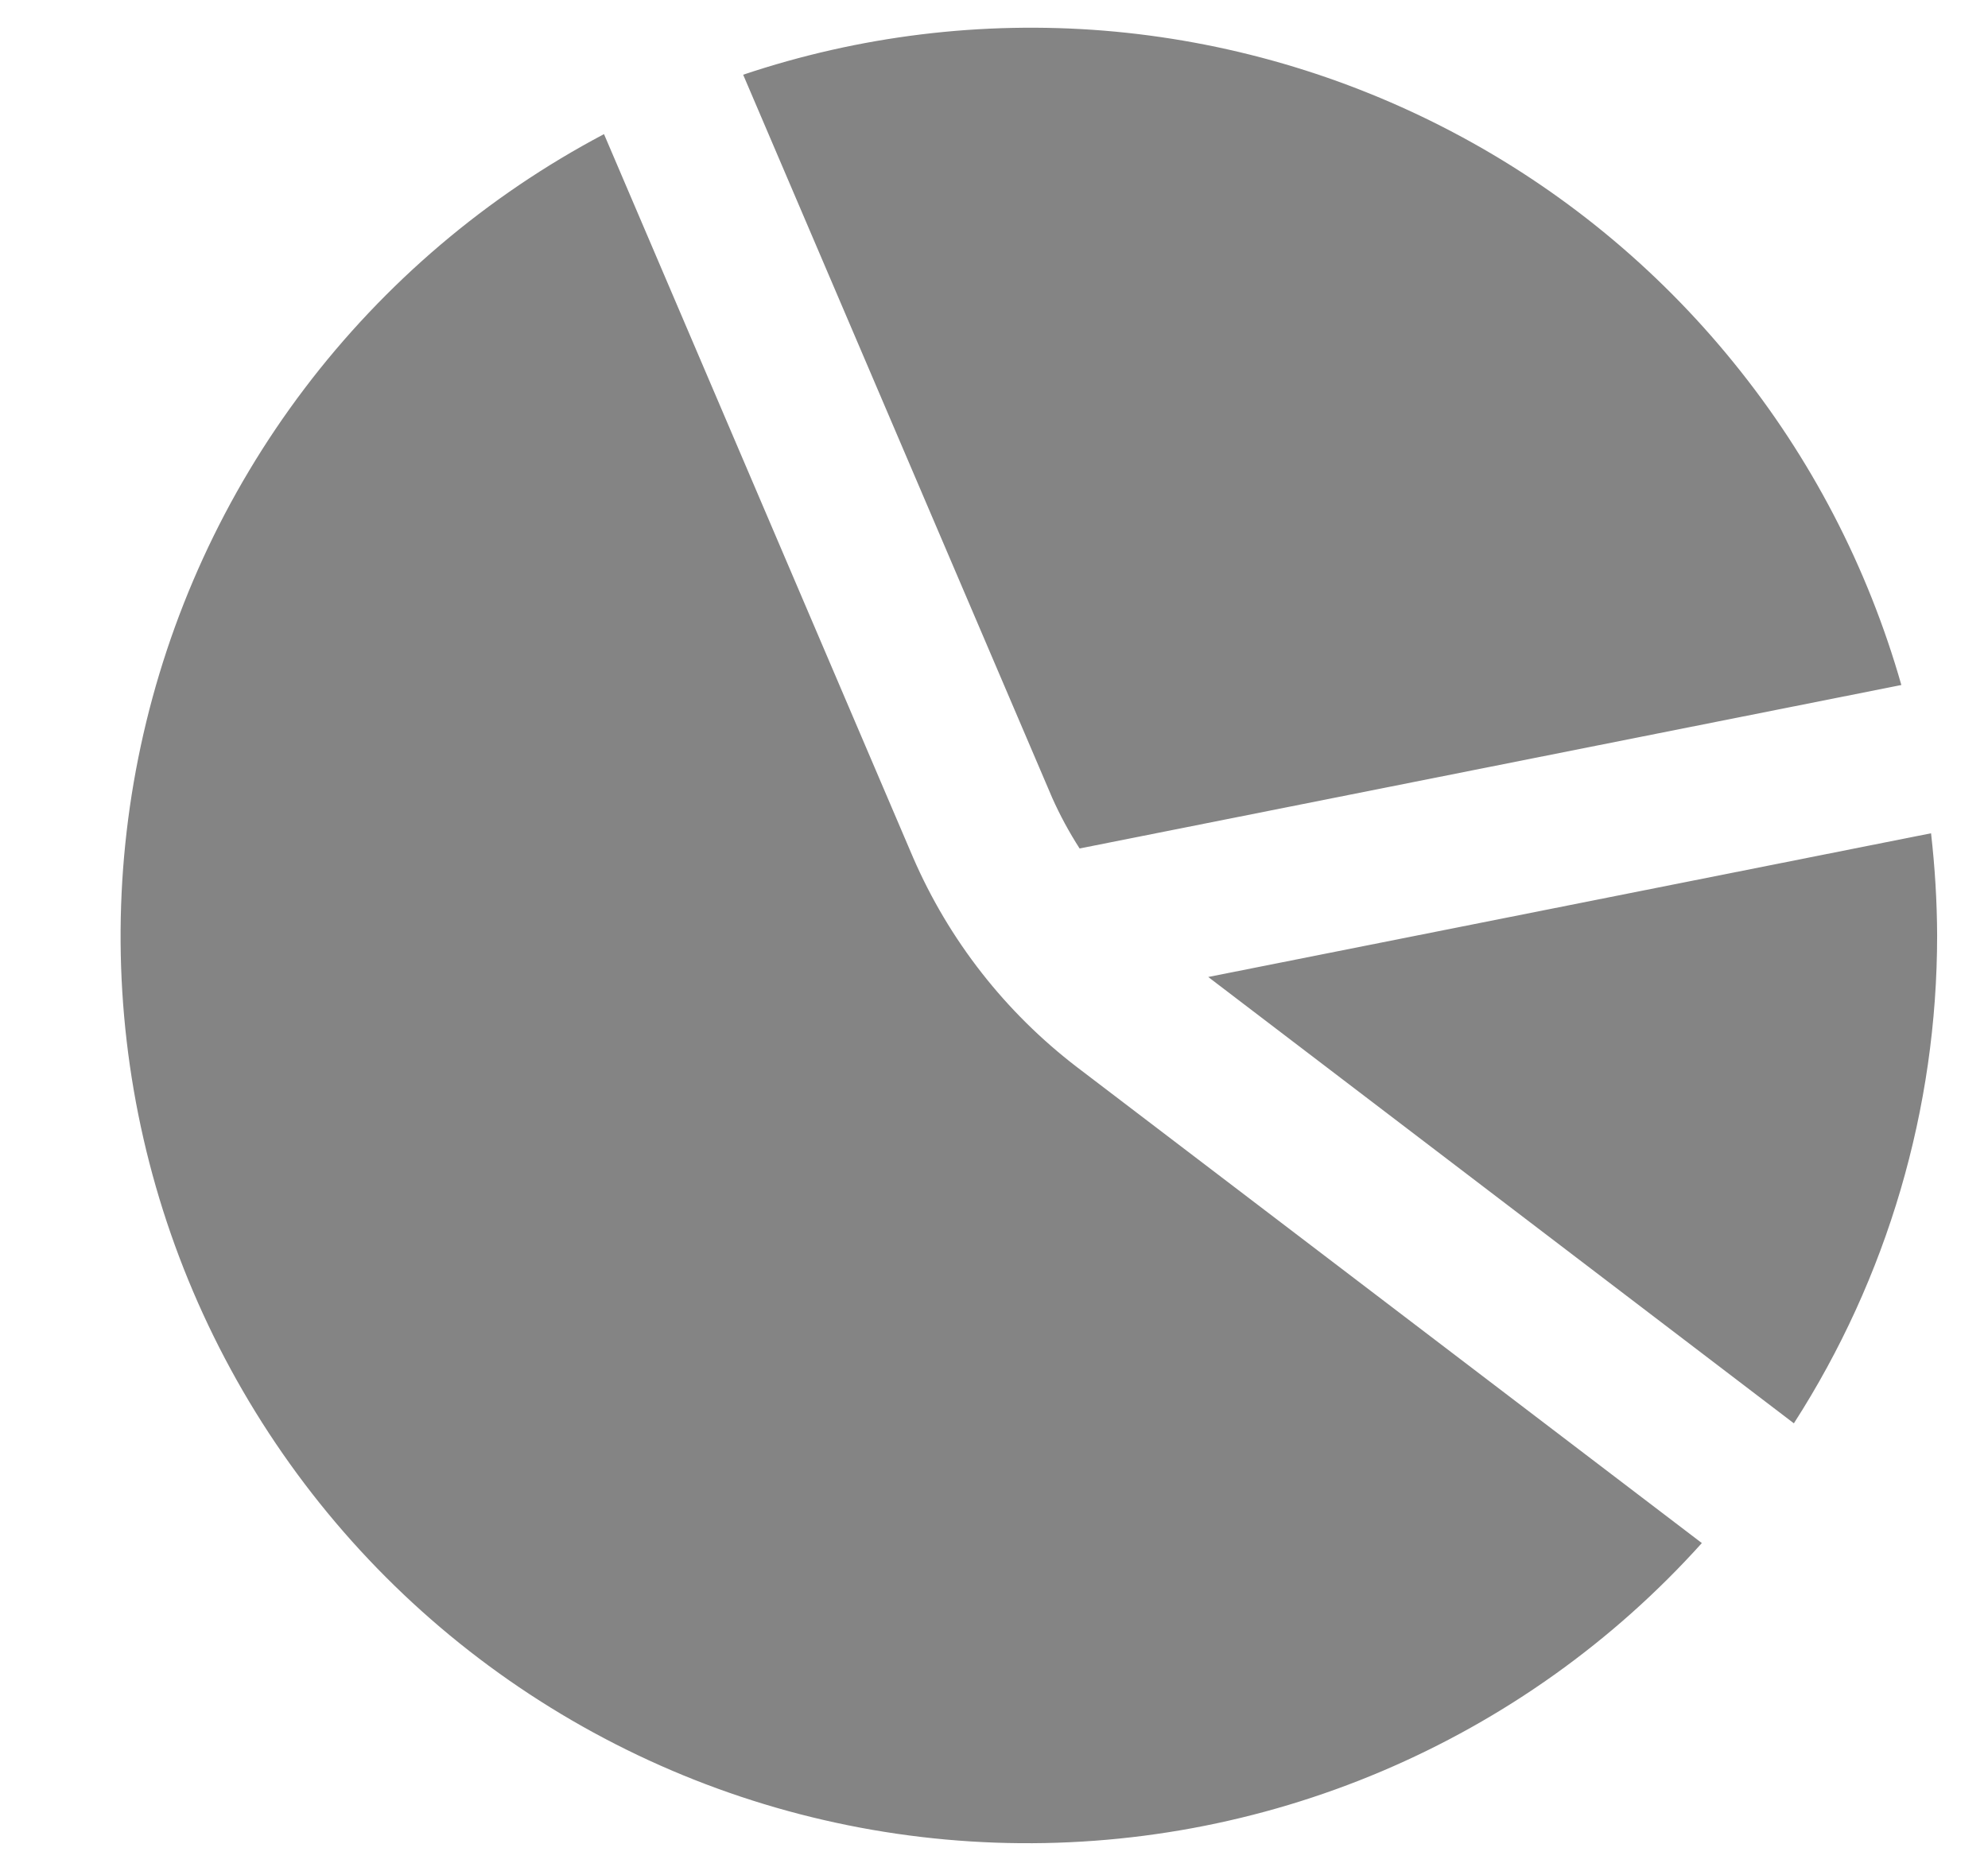
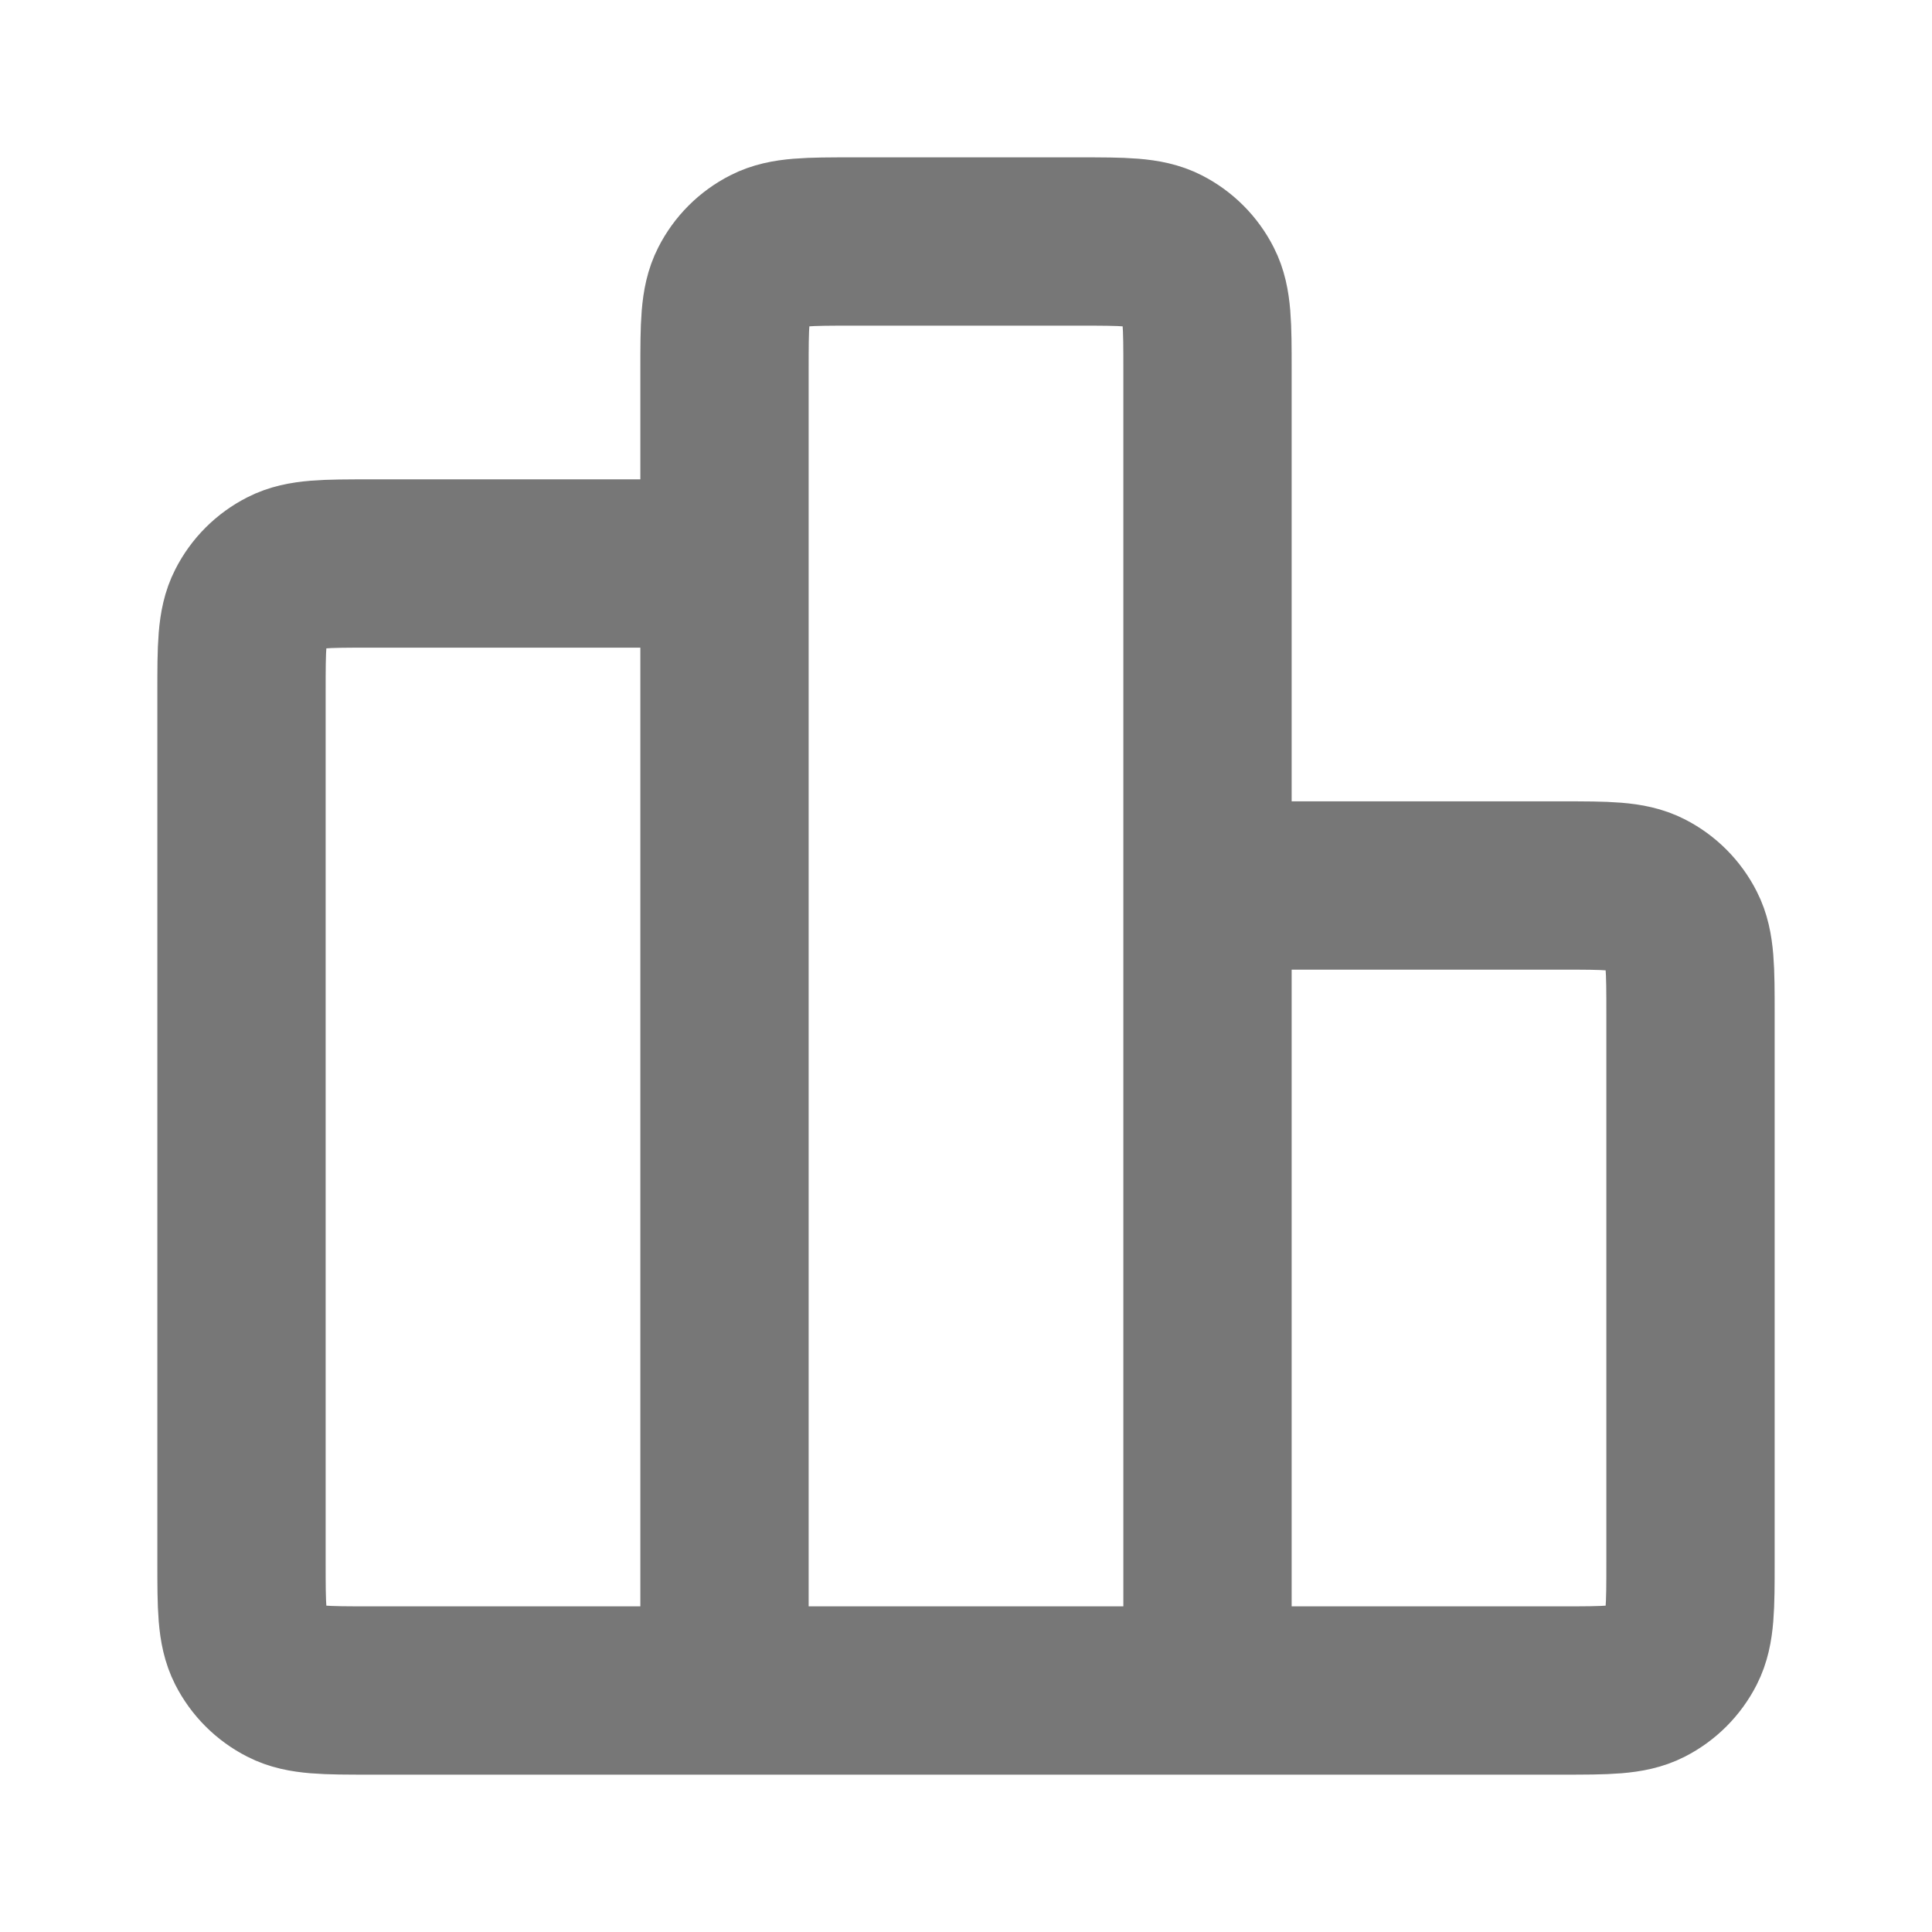
- <svg xmlns="http://www.w3.org/2000/svg" width="17" height="16" viewBox="0 0 17 16" fill="none">
-   <g id="Analytics">
-     <path id="Union" fill-rule="evenodd" clip-rule="evenodd" d="M8.997 6.821C9.064 6.972 9.143 7.117 9.232 7.256L16.259 5.858C15.972 4.851 15.485 3.913 14.825 3.101C14.166 2.288 13.349 1.617 12.423 1.13C11.497 0.642 10.482 0.347 9.439 0.262C8.396 0.178 7.347 0.306 6.355 0.639L8.997 6.821ZM9.211 9.127C8.598 8.658 8.115 8.041 7.808 7.333L5.165 1.147C4.163 1.676 3.289 2.419 2.604 3.323C1.92 4.226 1.442 5.269 1.204 6.378C0.966 7.486 0.974 8.633 1.227 9.738C1.48 10.843 1.973 11.879 2.669 12.773C3.366 13.668 4.25 14.398 5.26 14.914C6.269 15.43 7.38 15.718 8.513 15.758C9.645 15.798 10.773 15.59 11.817 15.147C12.861 14.704 13.795 14.039 14.553 13.196L9.211 9.127ZM15.34 12.172L10.332 8.355L16.513 7.126C16.546 7.416 16.564 7.708 16.565 8C16.565 9.48 16.14 10.928 15.34 12.172Z" fill="#848484" />
+ <svg xmlns="http://www.w3.org/2000/svg" width="18" height="18" viewBox="0 0 18 18" fill="none">
+   <g id="bar-chart-10">
+     <path id="Icon" d="M6.75 5.25H3.45C3.03 5.25 2.82 5.25 2.66 5.332C2.518 5.404 2.404 5.518 2.332 5.66C2.25 5.82 2.25 6.03 2.25 6.45V14.55C2.25 14.97 2.25 15.18 2.332 15.341C2.404 15.482 2.518 15.596 2.66 15.668C2.82 15.75 3.03 15.75 3.45 15.75H6.75M6.75 15.75H11.25M6.75 15.75L6.75 3.45C6.75 3.03 6.75 2.82 6.832 2.66C6.904 2.518 7.018 2.404 7.16 2.332C7.32 2.25 7.53 2.25 7.95 2.25L10.05 2.25C10.47 2.25 10.68 2.25 10.841 2.332C10.982 2.404 11.096 2.518 11.168 2.66C11.25 2.82 11.25 3.03 11.25 3.45V15.75M11.25 8.25H14.55C14.97 8.25 15.18 8.25 15.341 8.332C15.482 8.404 15.596 8.518 15.668 8.66C15.75 8.82 15.75 9.03 15.75 9.45V14.55C15.75 14.97 15.75 15.18 15.668 15.341C15.596 15.482 15.482 15.596 15.341 15.668C15.18 15.75 14.97 15.75 14.55 15.75H11.25" stroke="#777777" stroke-width="1.568" stroke-linecap="round" stroke-linejoin="round" />
  </g>
</svg>
